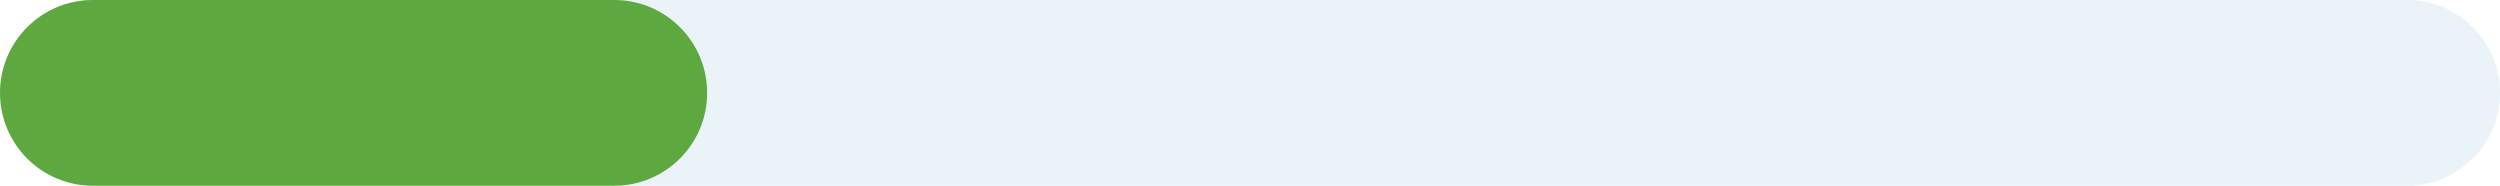
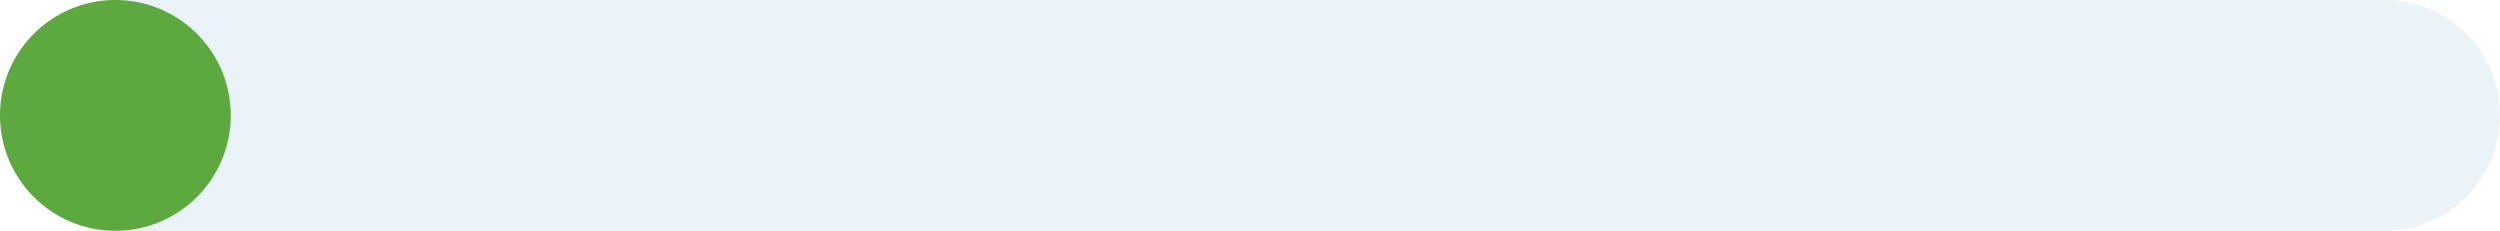
- <svg xmlns="http://www.w3.org/2000/svg" viewBox="880 626 700 52" width="700" height="52">
-   <rect x="880" y="626" width="700" height="52" rx="26" fill="#EAF3F7" />
-   <rect x="880" y="626" width="198" height="52" rx="26" fill="#5DA93F" />
+ <svg xmlns="http://www.w3.org/2000/svg" viewBox="620 436 520 48" width="520" height="48">
+   <rect x="620" y="436" width="520" height="48" rx="24" fill="#EAF3F7" />
+   <rect x="620" y="436" width="48" height="48" rx="24" fill="#5DA93F" />
</svg>
